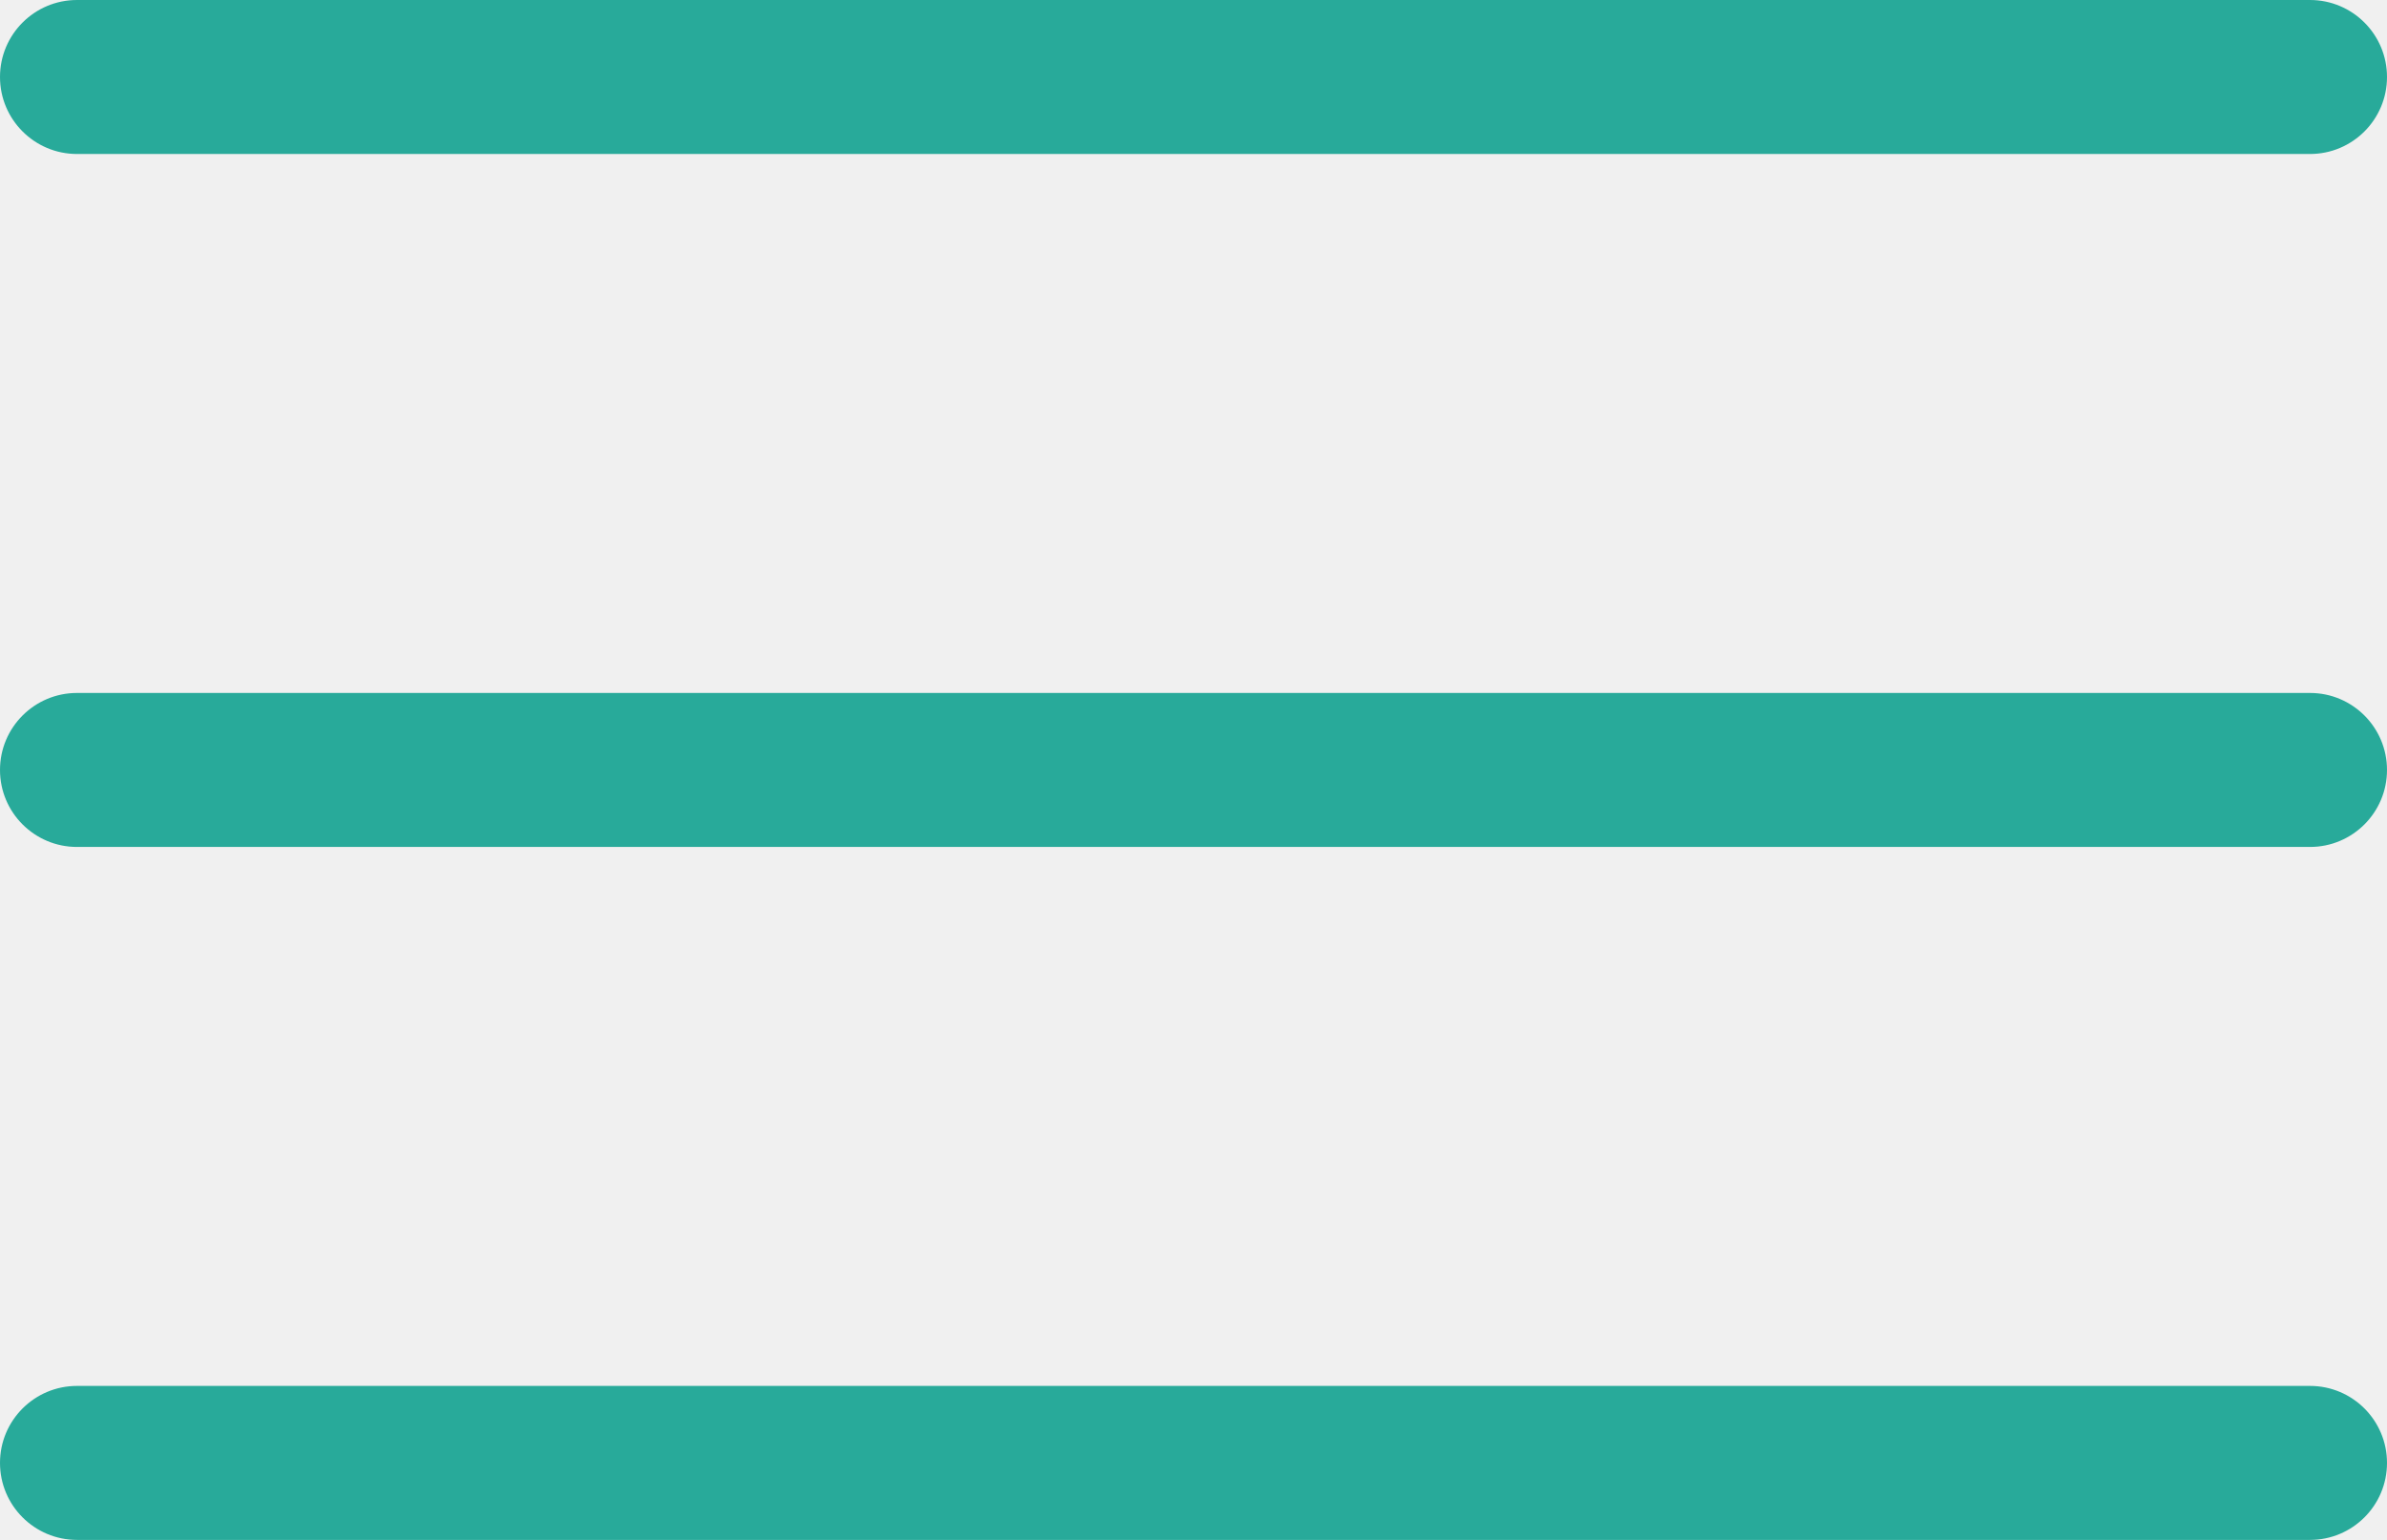
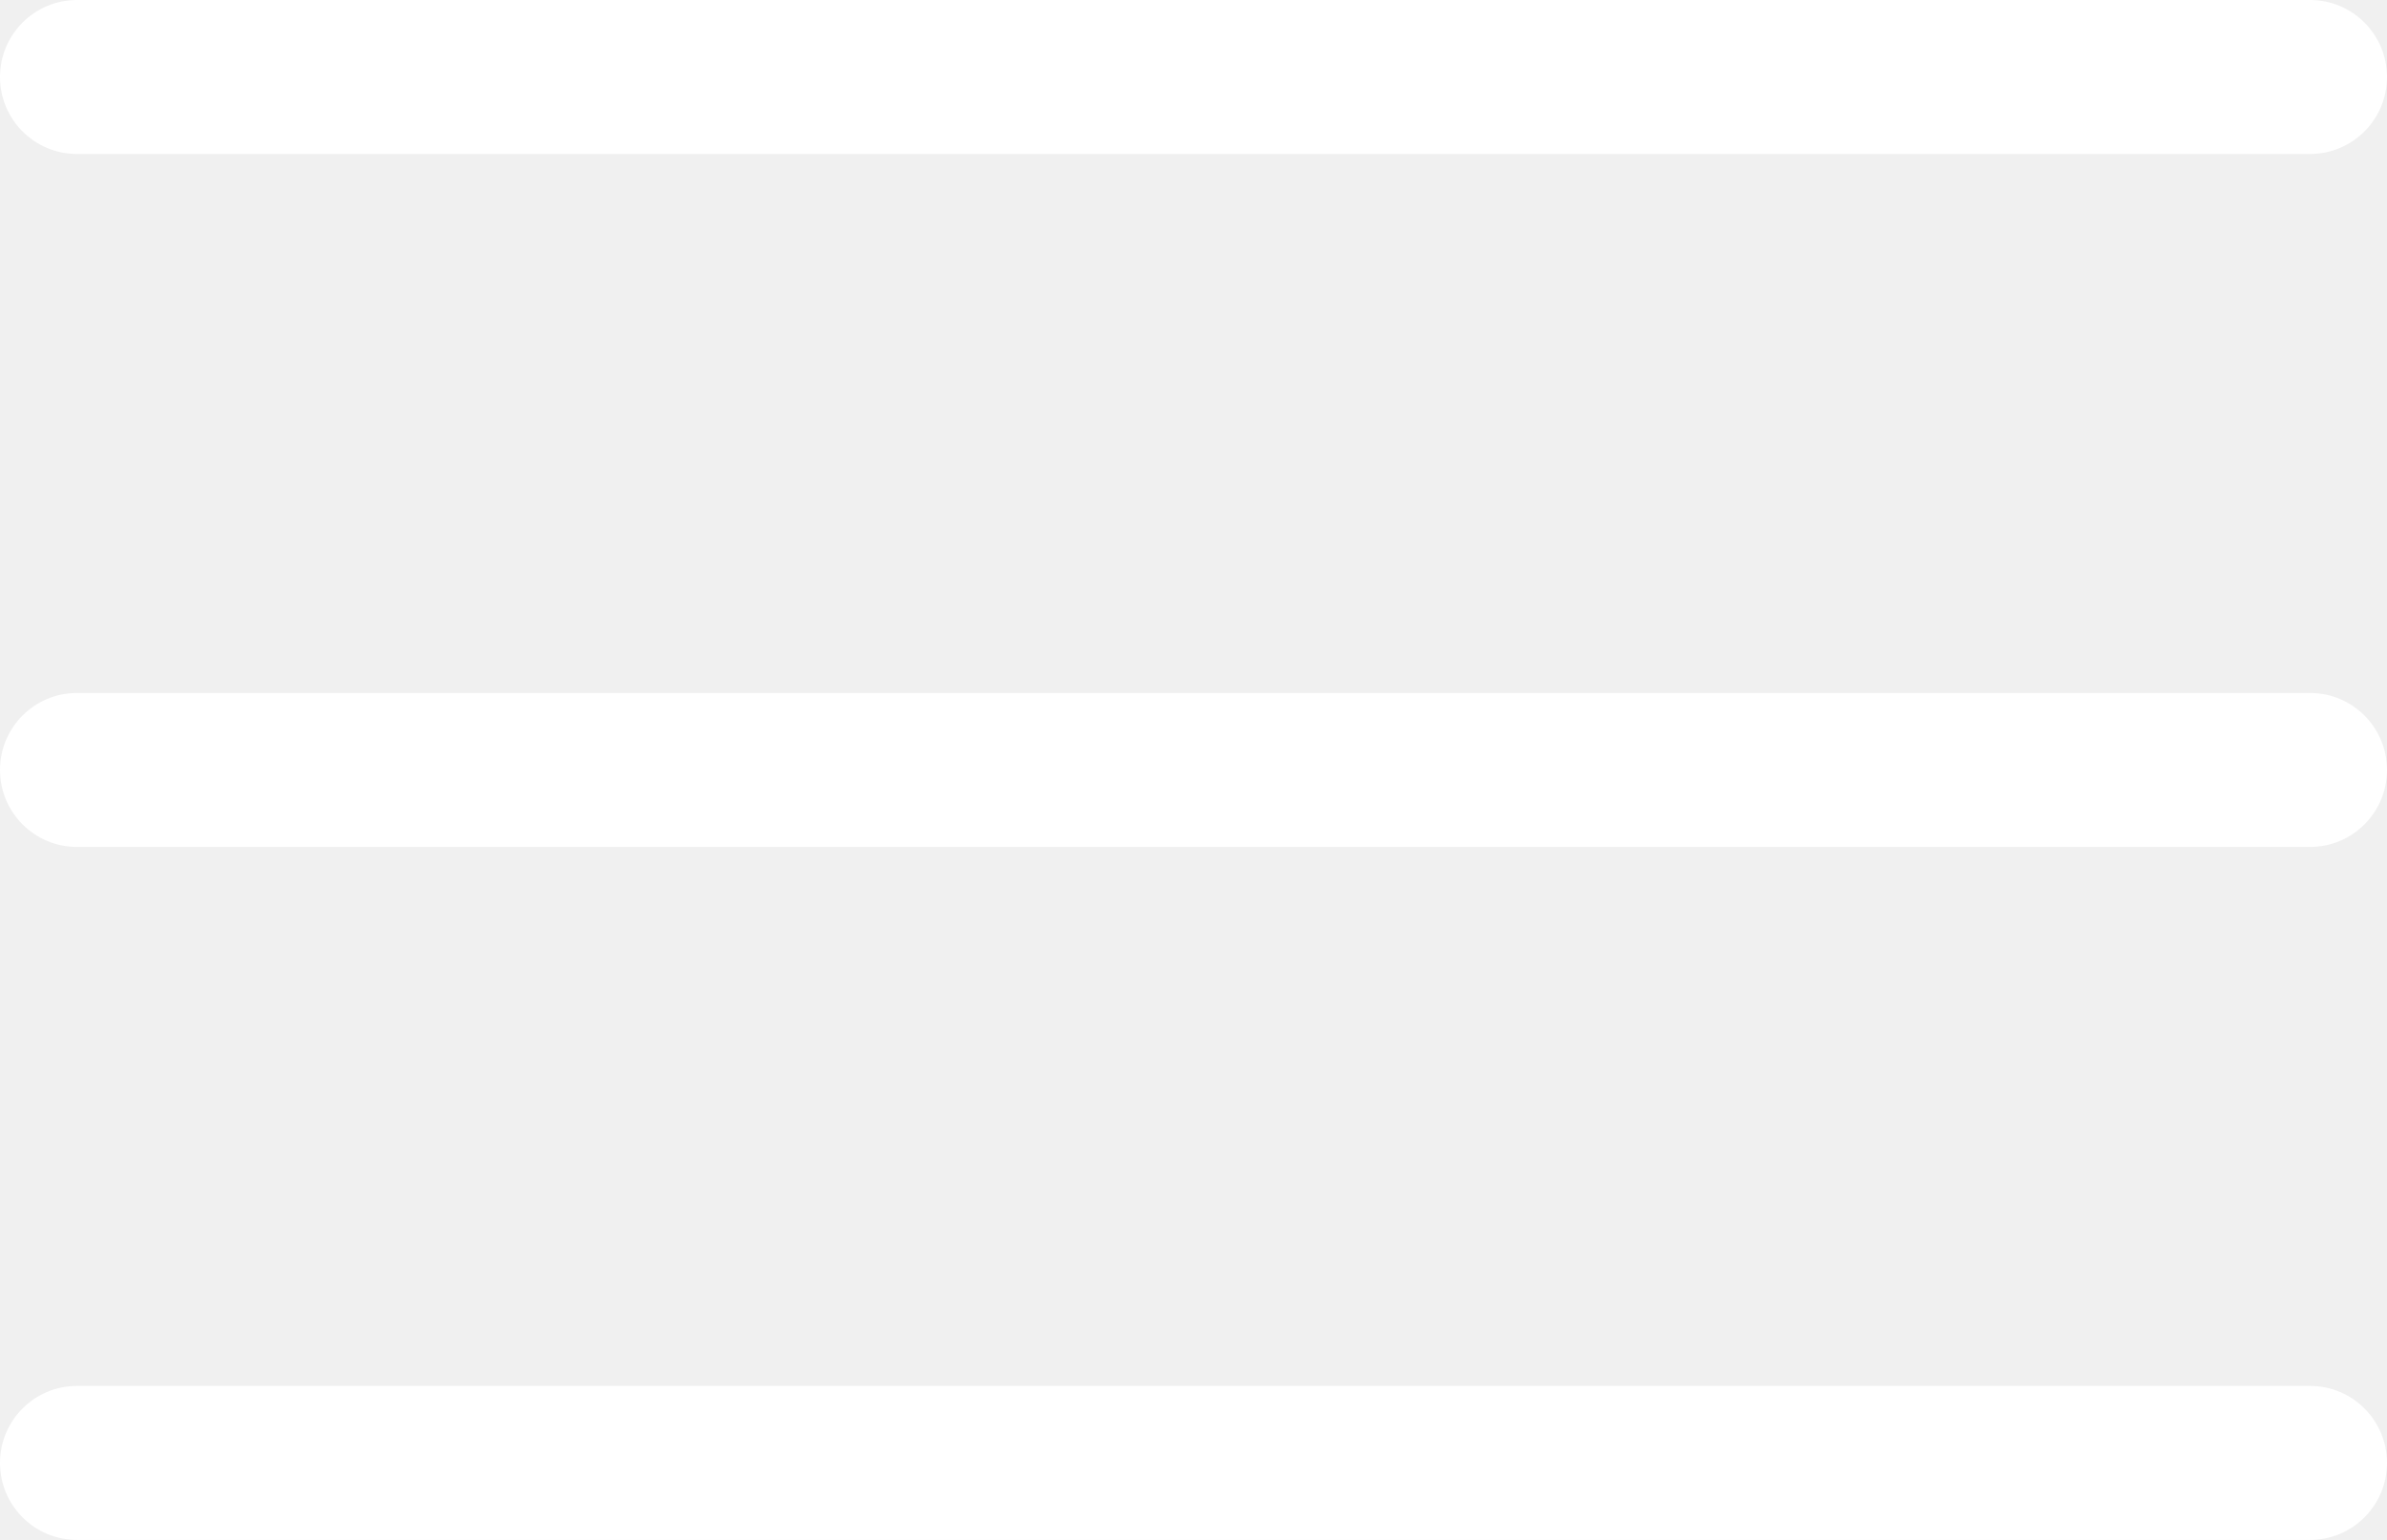
<svg xmlns="http://www.w3.org/2000/svg" width="31" height="20" viewBox="0 0 31 20" fill="none">
-   <rect width="31" height="2" rx="1" fill="#28AA9A" />
-   <rect y="9" width="31" height="2" rx="1" fill="#28AA9A" />
-   <rect y="18" width="31" height="2" rx="1" fill="#28AA9A" />
+   <rect width="31" height="2" rx="1" fill="white" />
+   <rect y="9" width="31" height="2" rx="1" fill="white" />
+   <rect y="18" width="31" height="2" rx="1" fill="white" />
</svg>
